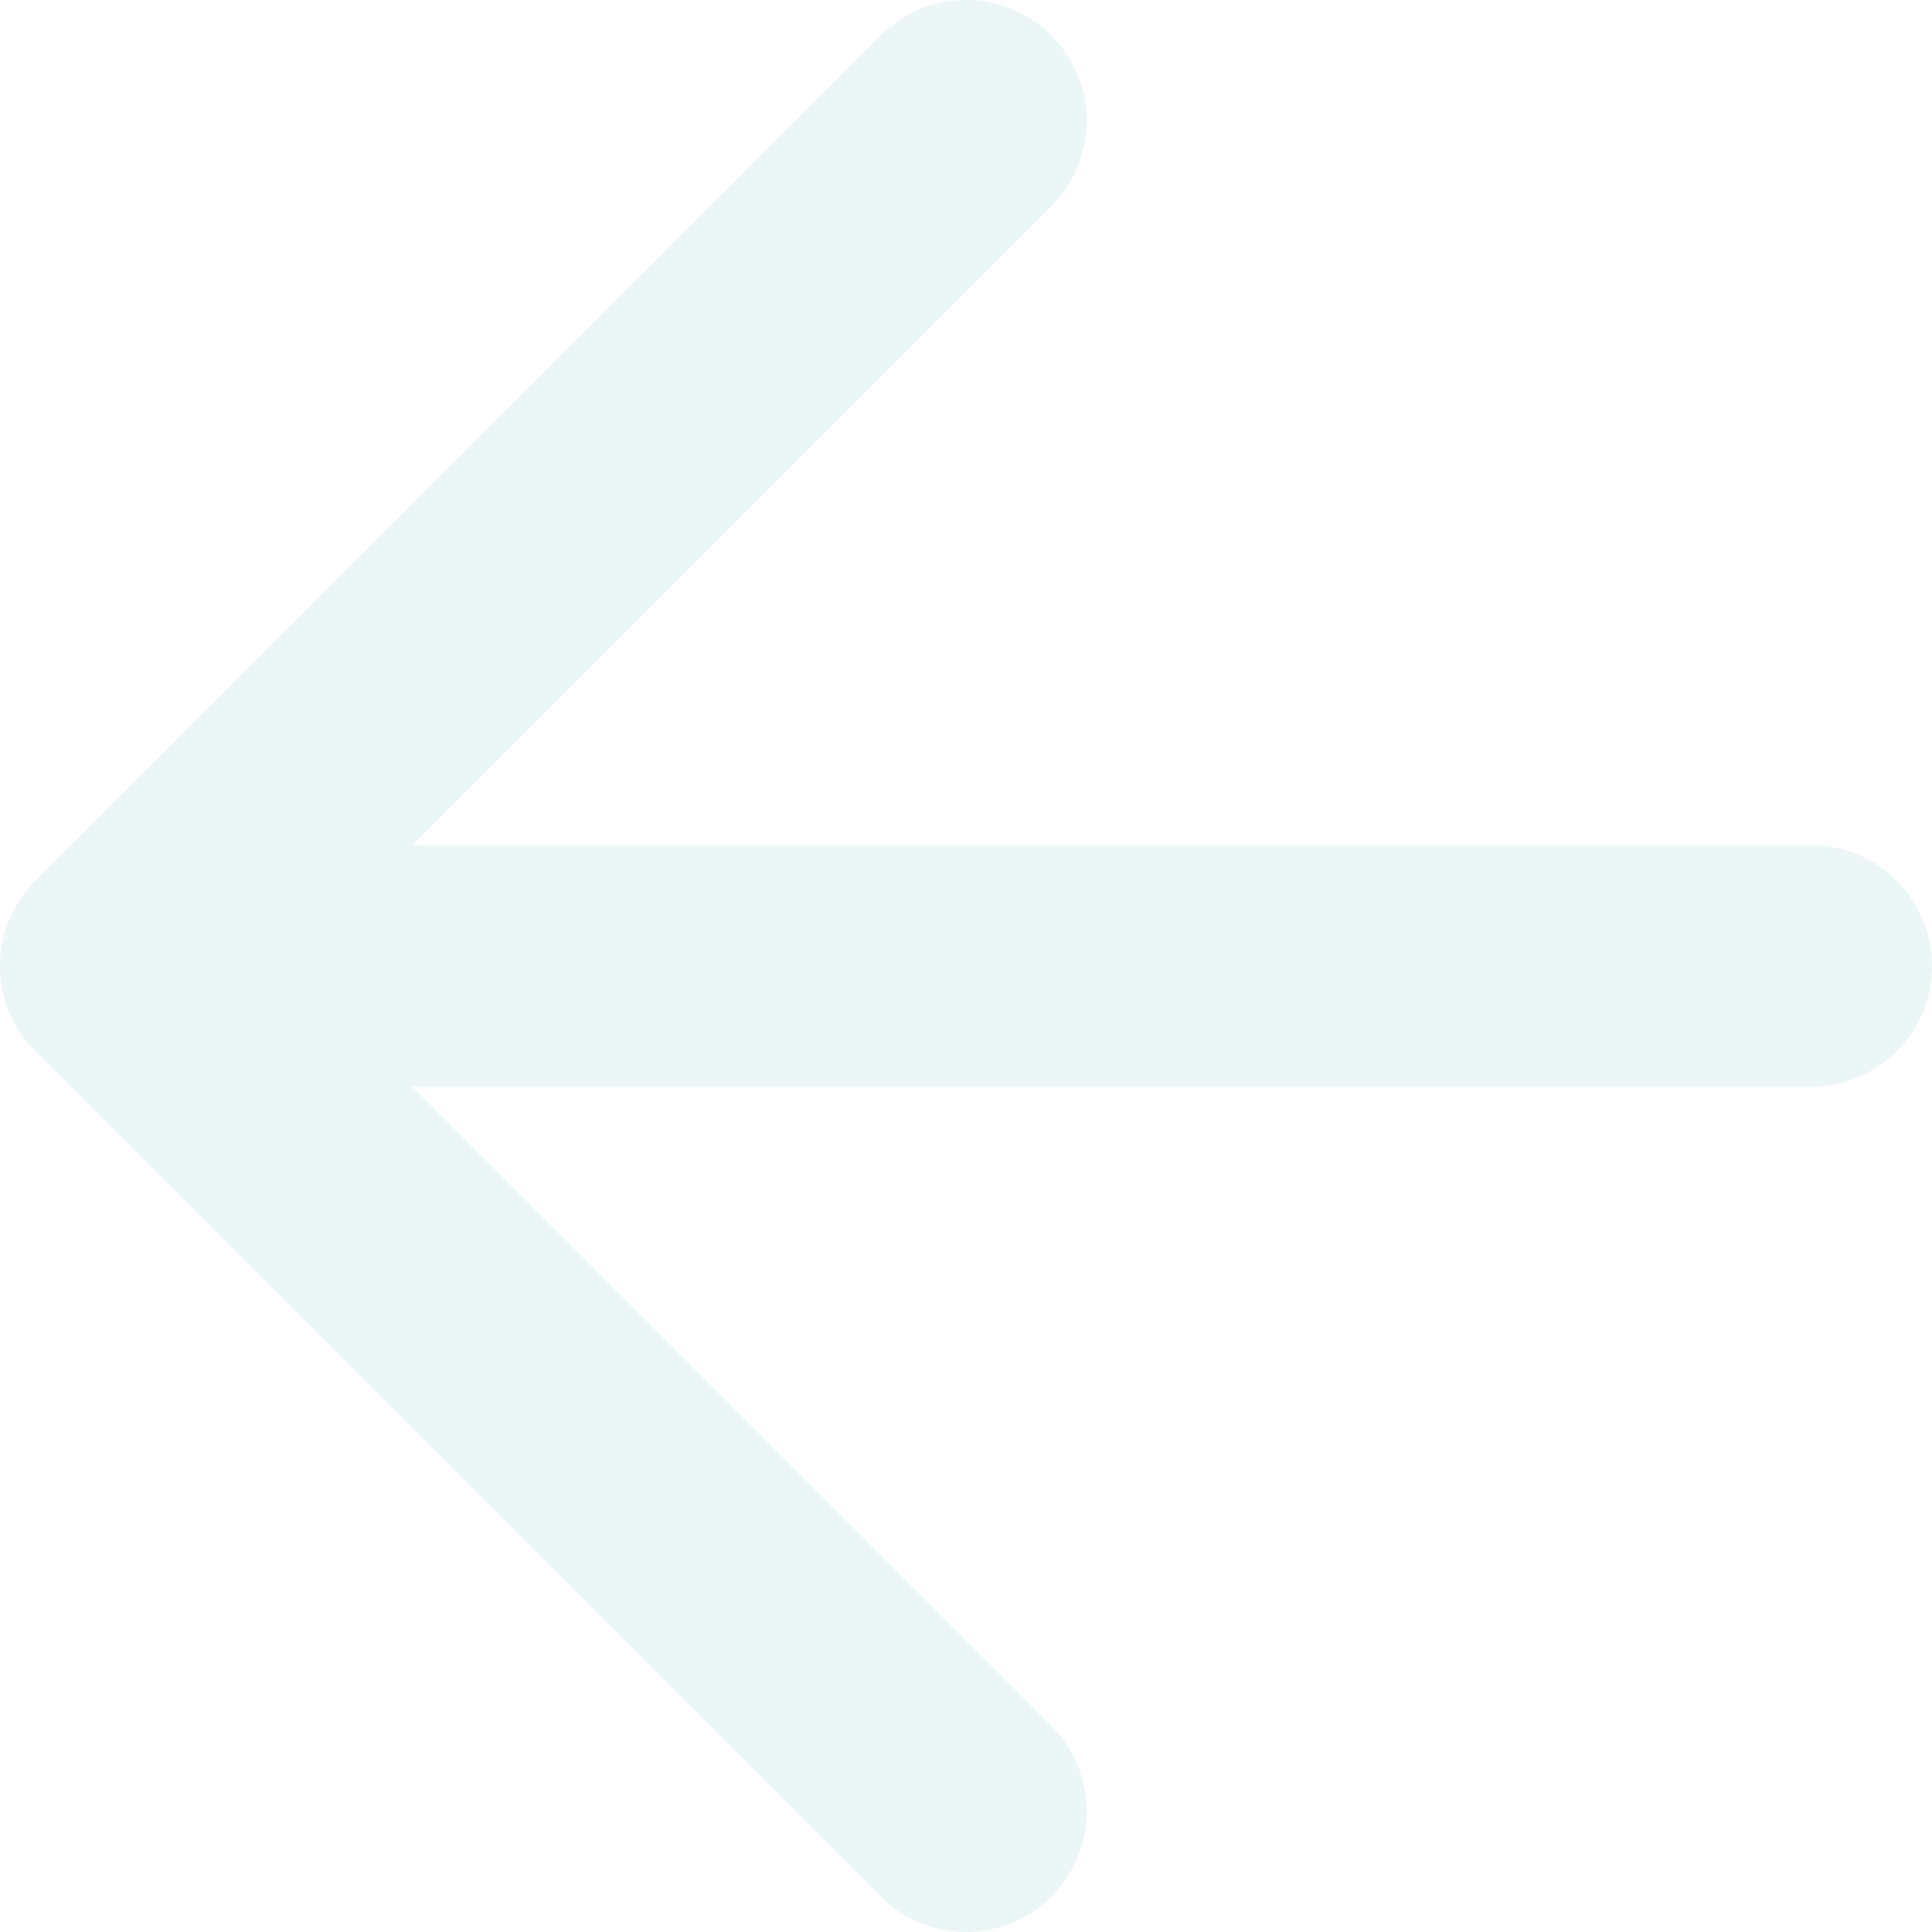
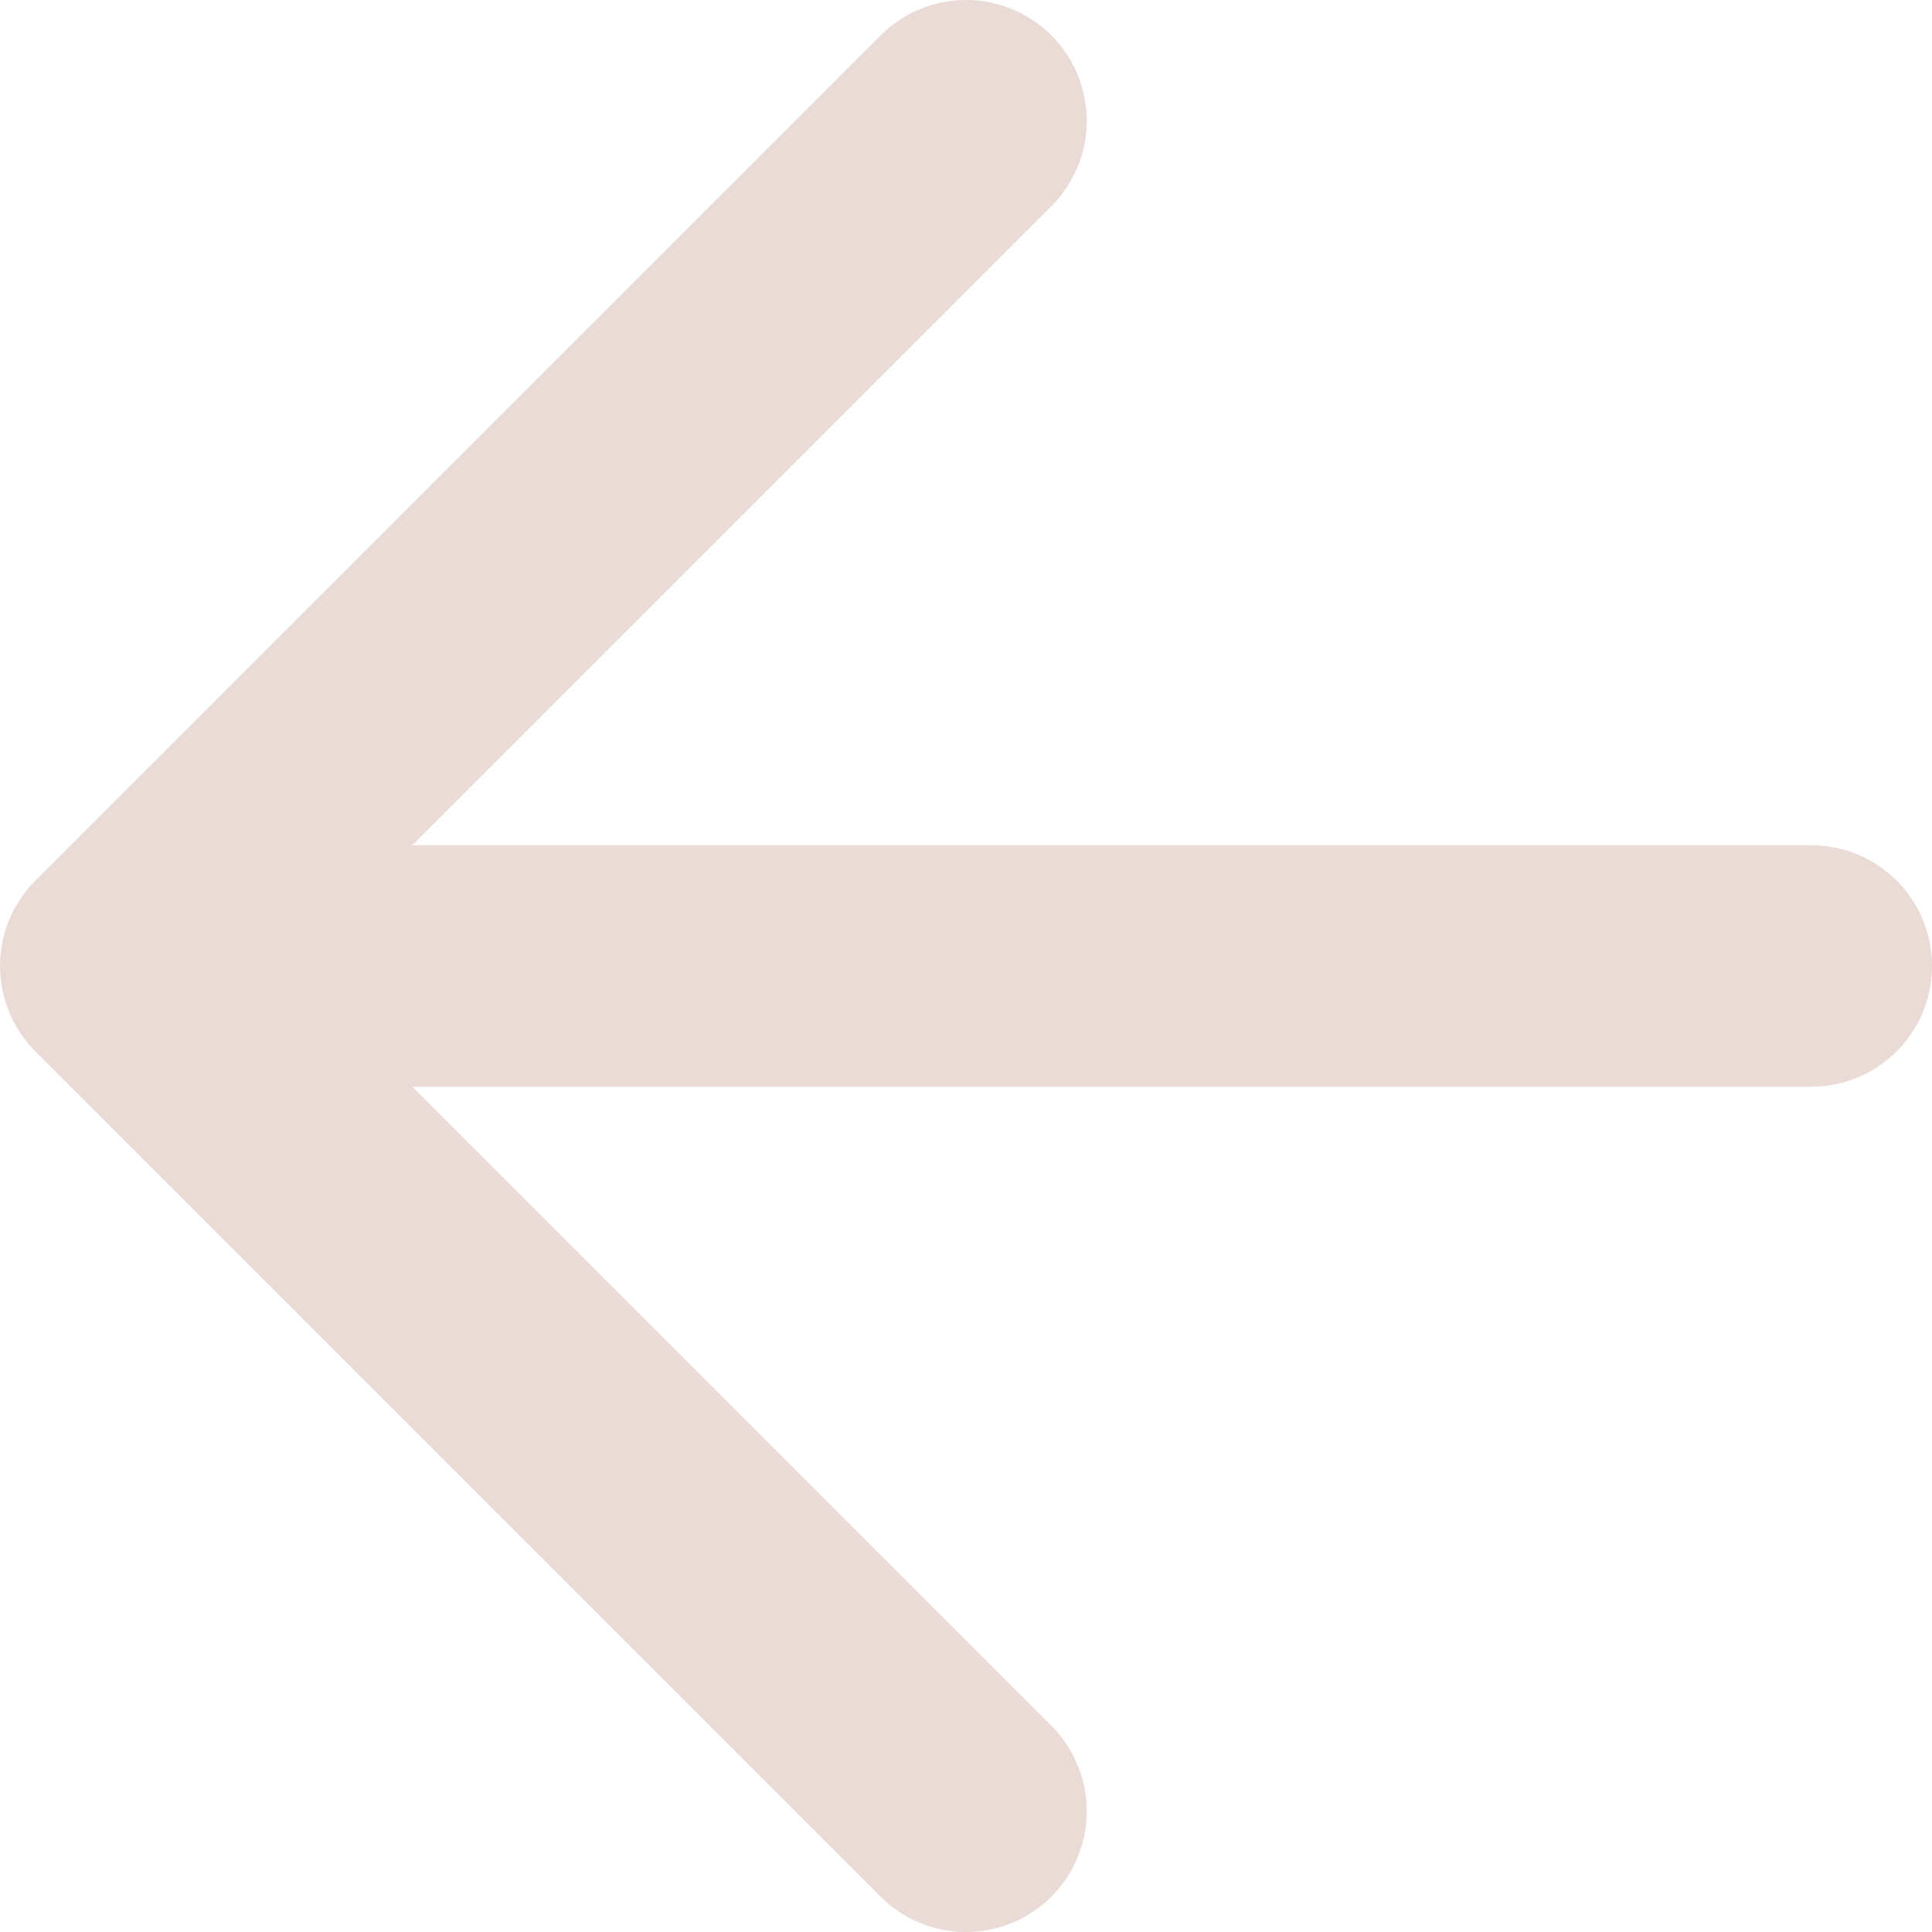
<svg xmlns="http://www.w3.org/2000/svg" width="16" height="16" viewBox="0 0 16 16" fill="none">
-   <path d="M15 8H1M1 8L8 15M1 8L8 1" stroke="#ECF6F6" stroke-width="2" stroke-linecap="round" stroke-linejoin="round" />
+   <path d="M15 8H1M1 8L8 15M1 8L8 1" stroke="#ebdbd6" stroke-width="2" stroke-linecap="round" stroke-linejoin="round" />
</svg>
